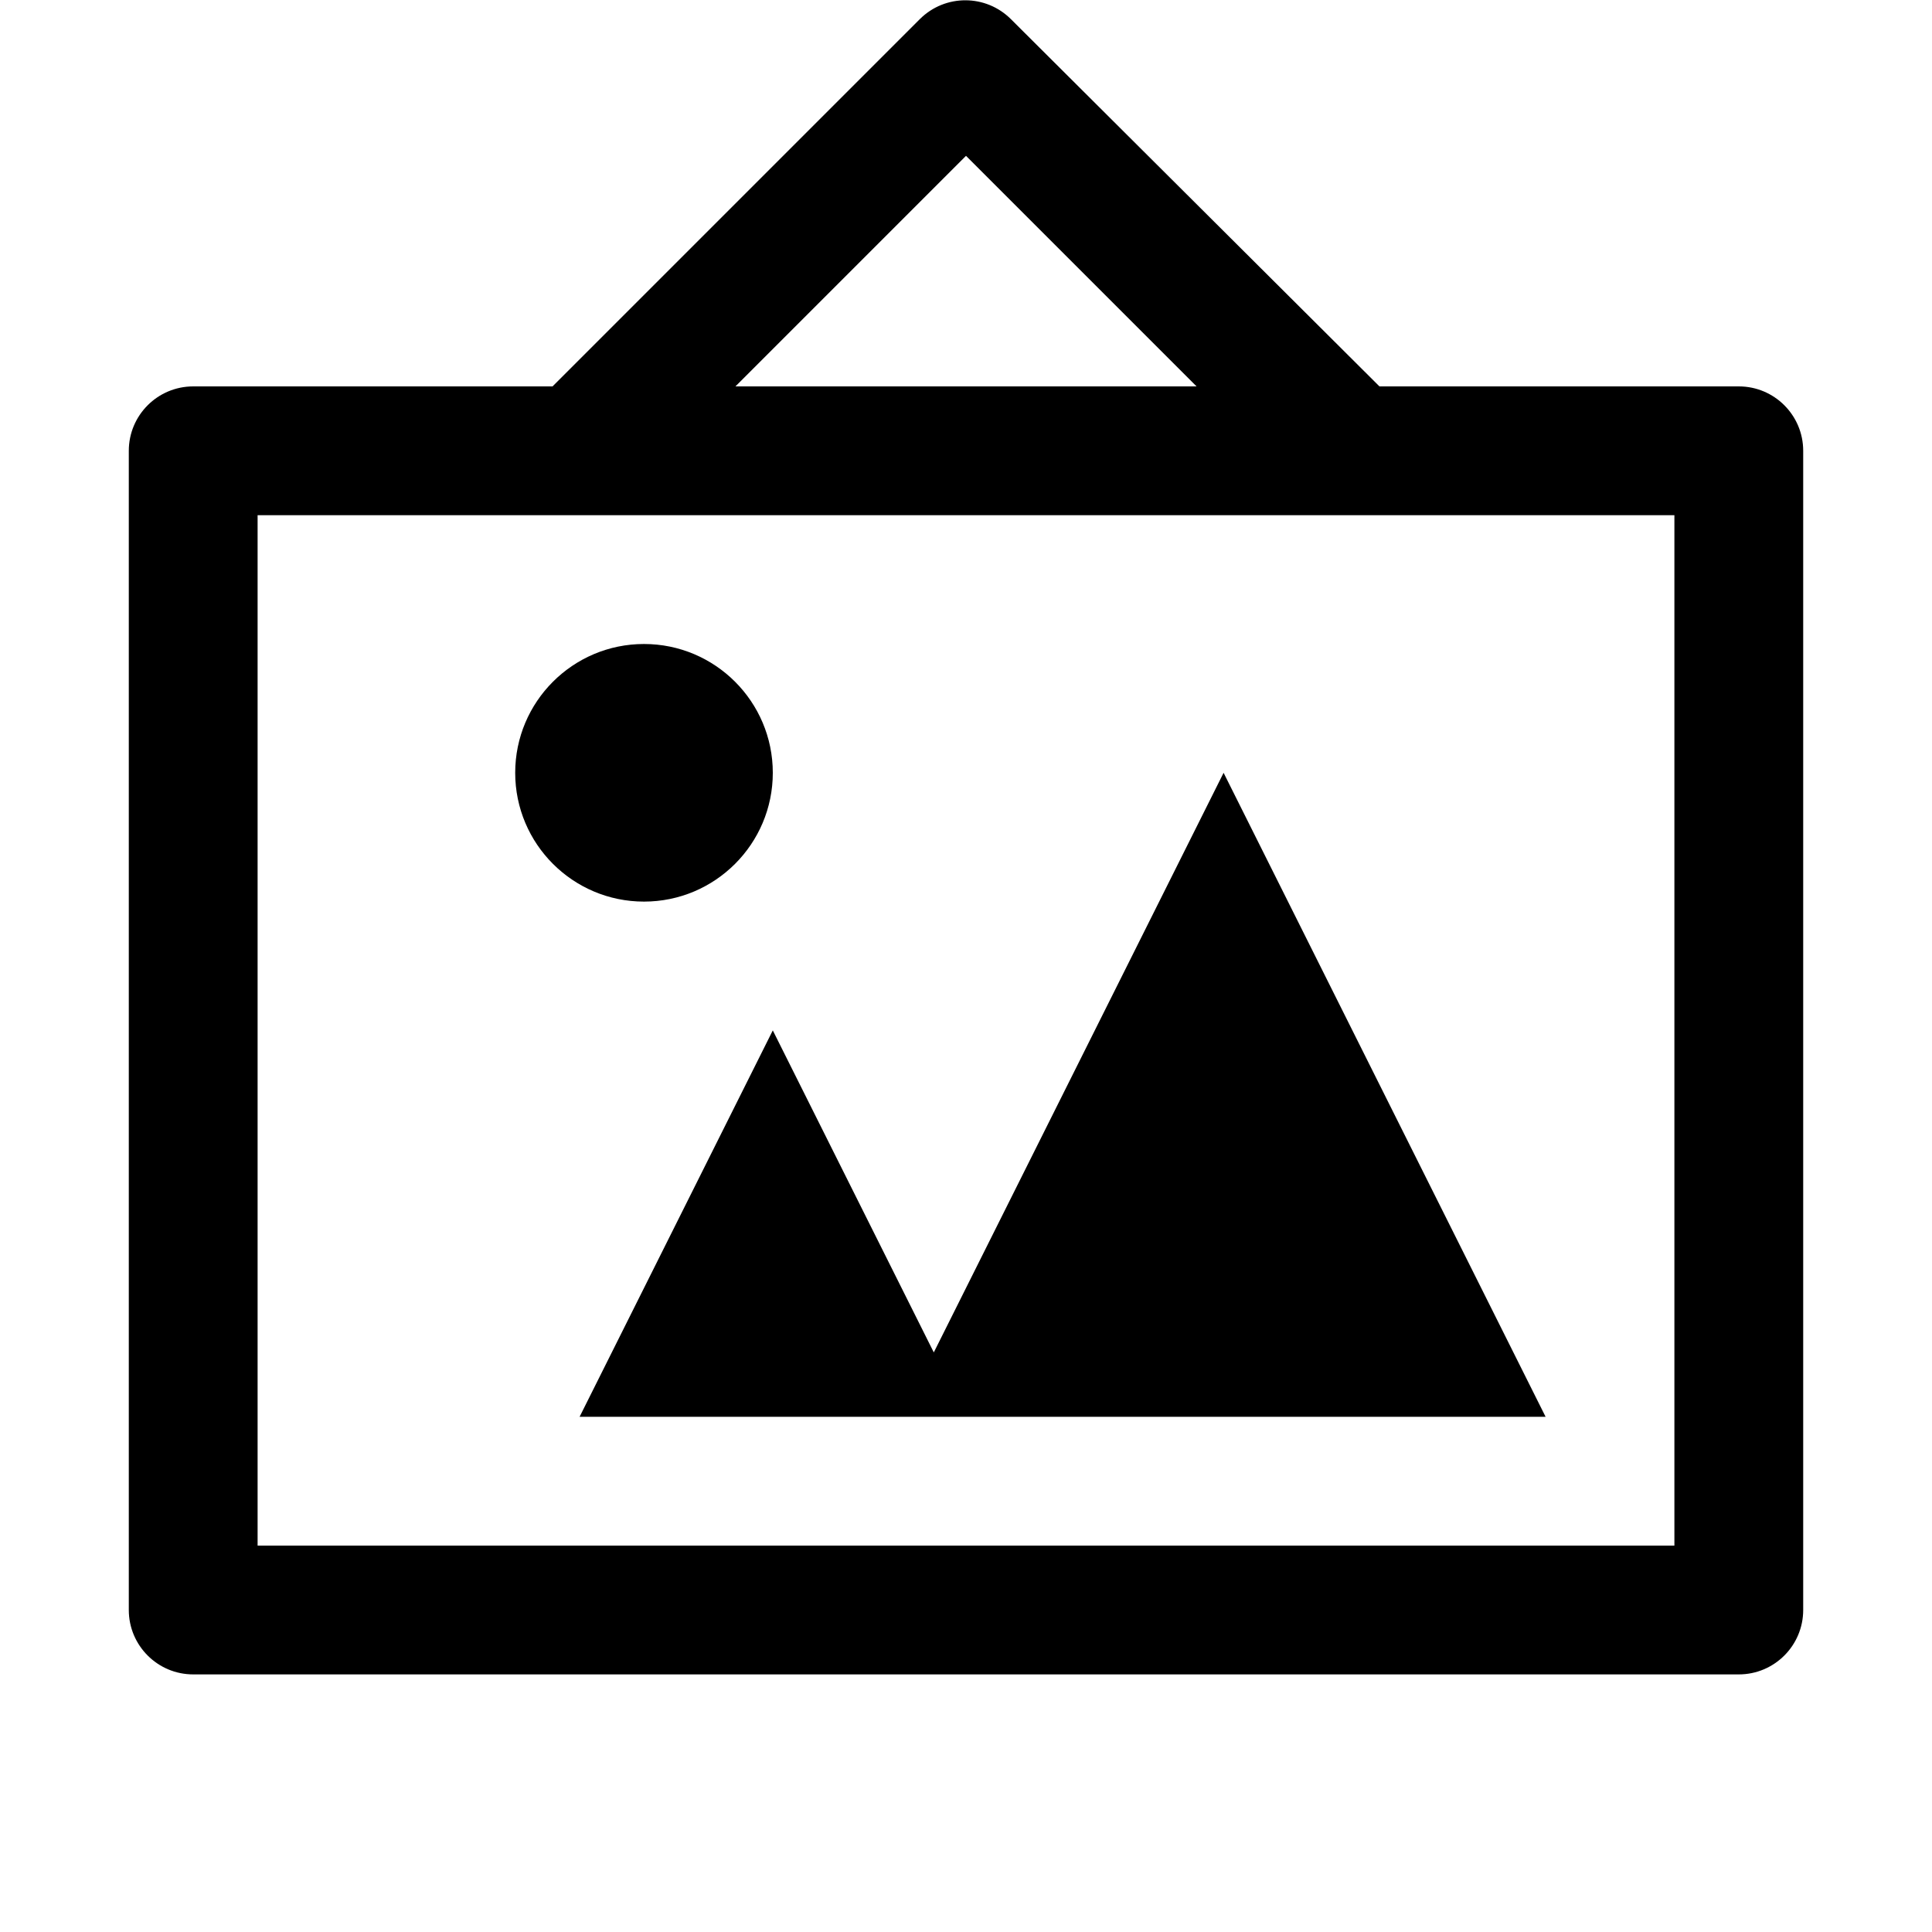
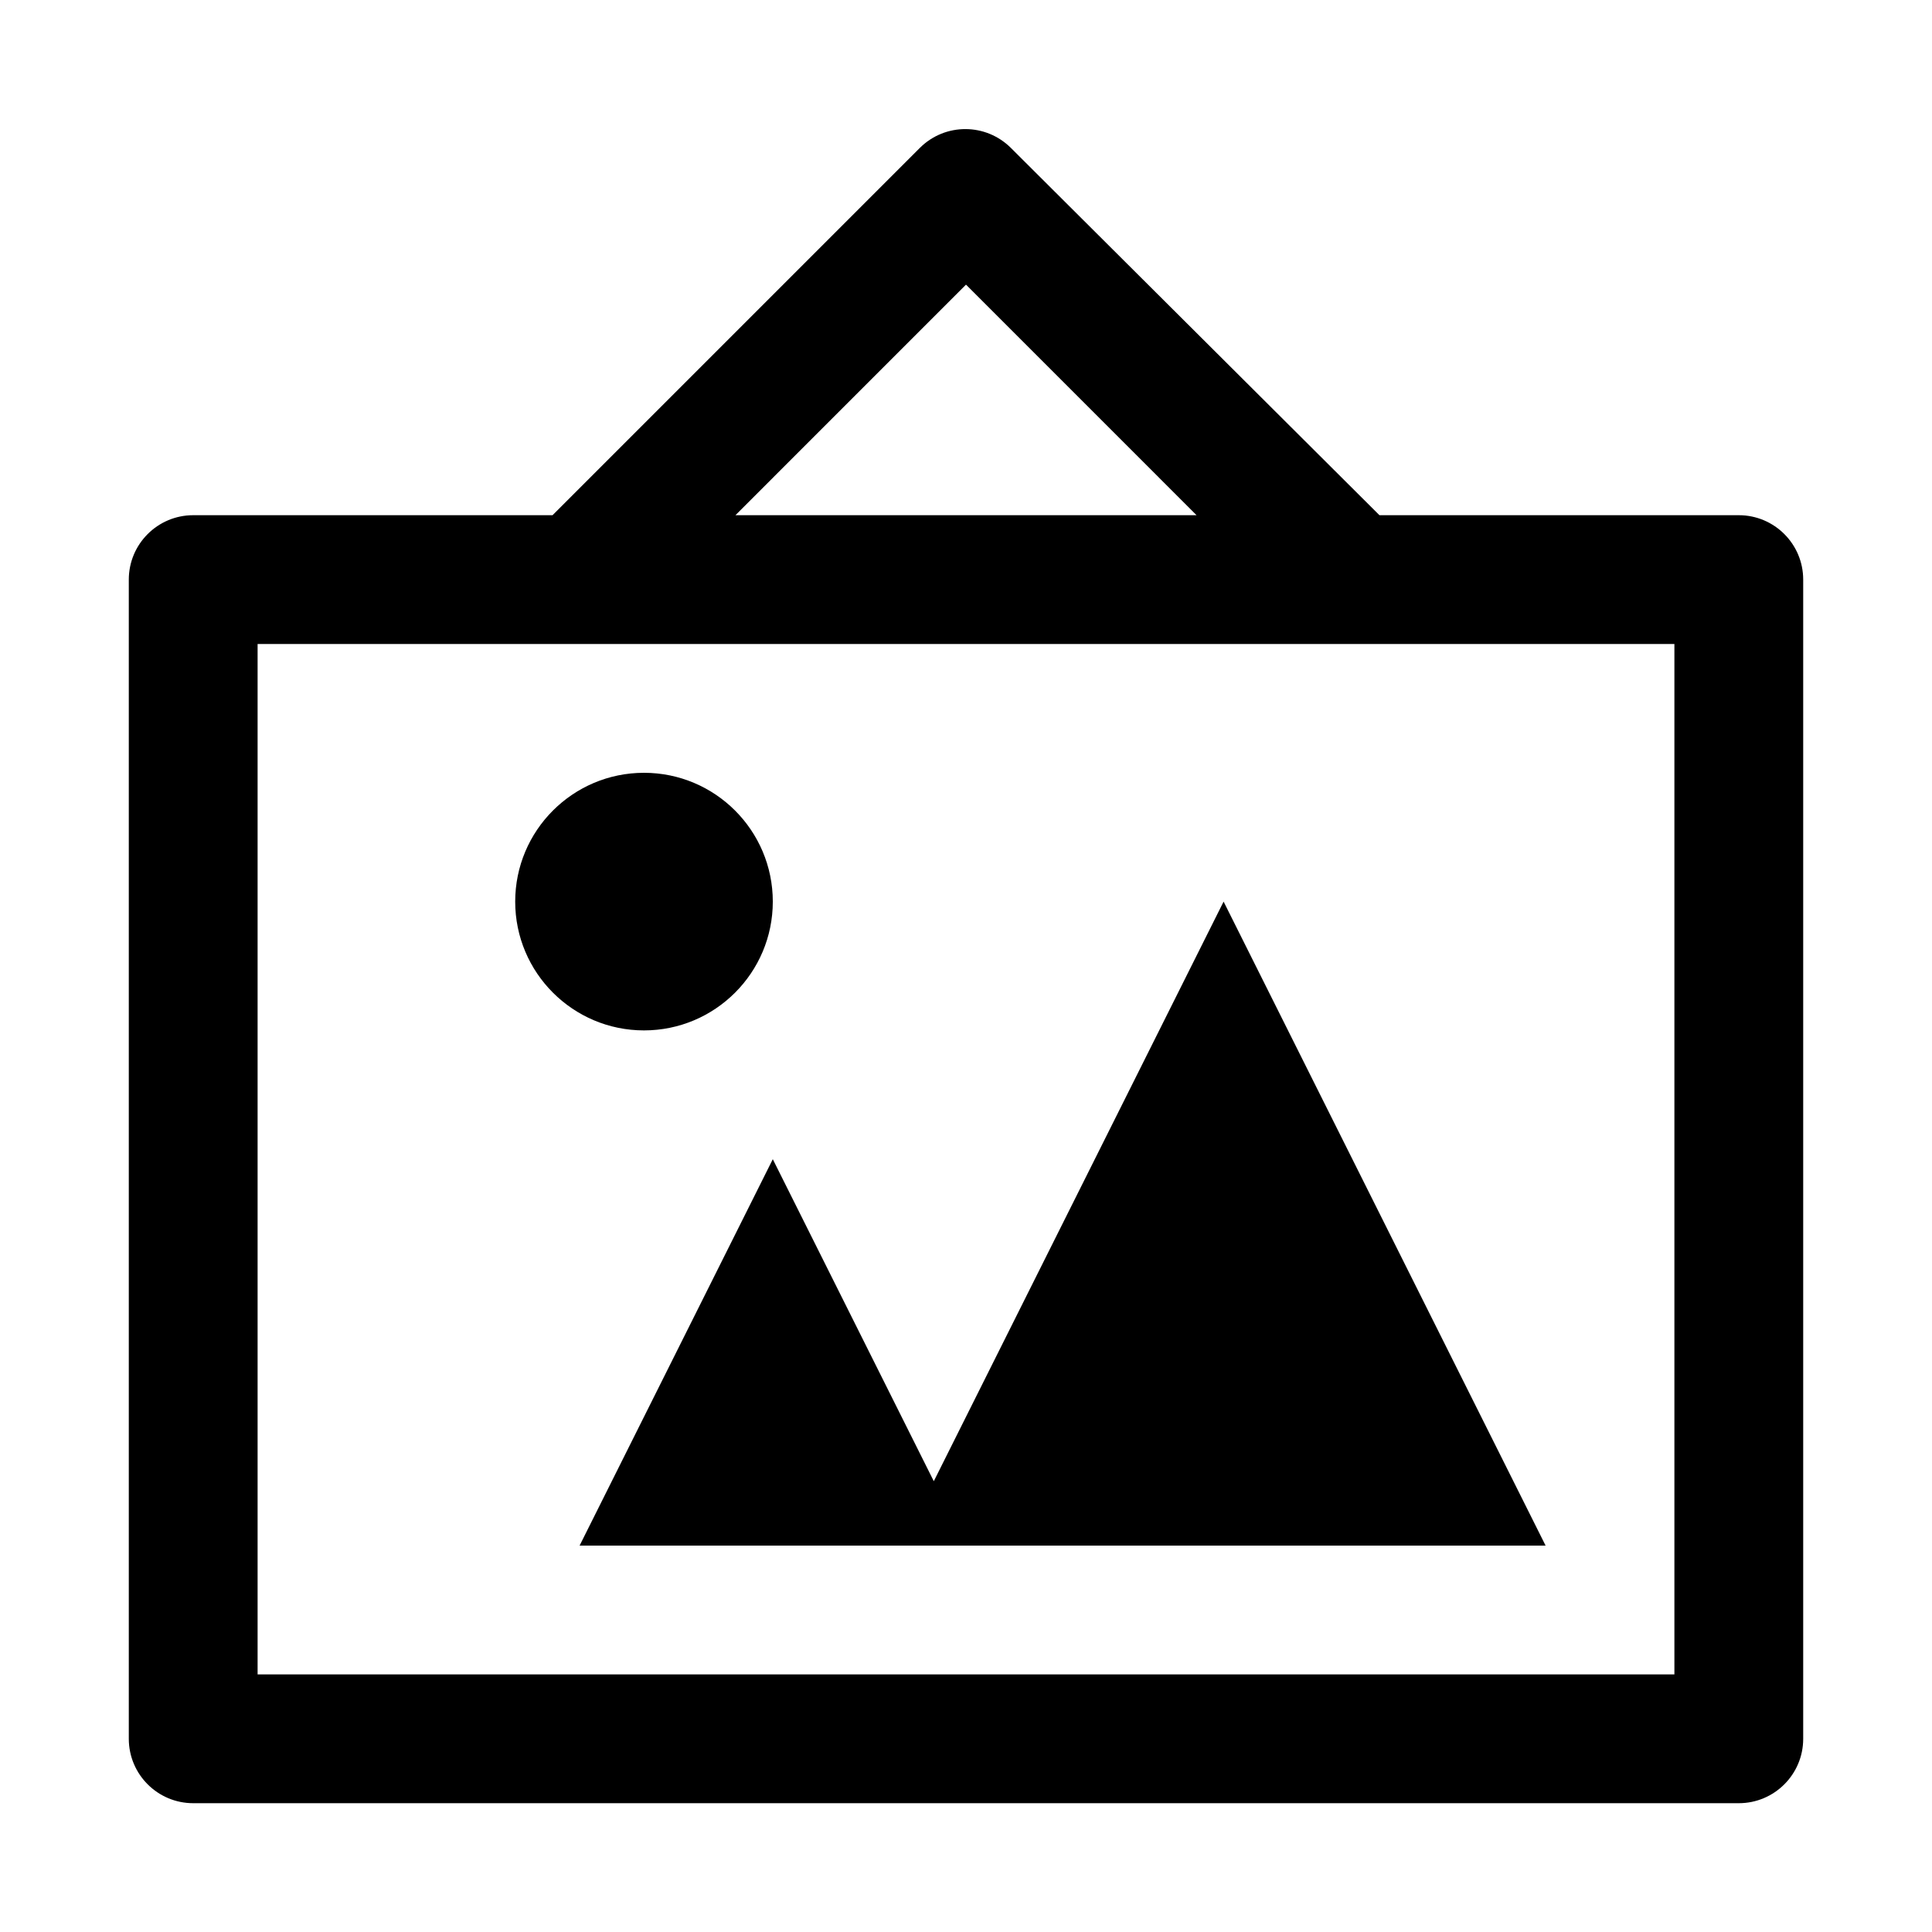
- <svg xmlns="http://www.w3.org/2000/svg" height="15" viewBox="0 0 15 15" width="15" id="art-gallery">
+ <svg xmlns="http://www.w3.org/2000/svg" height="15" viewBox="0 -1 15 15" width="15" id="art-gallery">
  <path d="m10.71 3-2.86-2.85c-.195-.196-.511-.197-.707-.003-.001.001-.002.002-.003.003l-2.85 2.85h-2.79c-.276 0-.5.224-.5.5v9c0 .276.224.5.5.5h12c.276 0 .5-.224.5-.5v-9c0-.276-.224-.5-.5-.5zm-3.21-1.79 1.79 1.79h-3.58zm5.5 10.79h-11v-8h11zm-8-5c-.552 0-1-.448-1-1s.448-1 1-1 1 .448 1 1-.448 1-1 1zm7 4h-7.5l1.5-3 1.25 2.5 2.25-4.5z" />
</svg>
